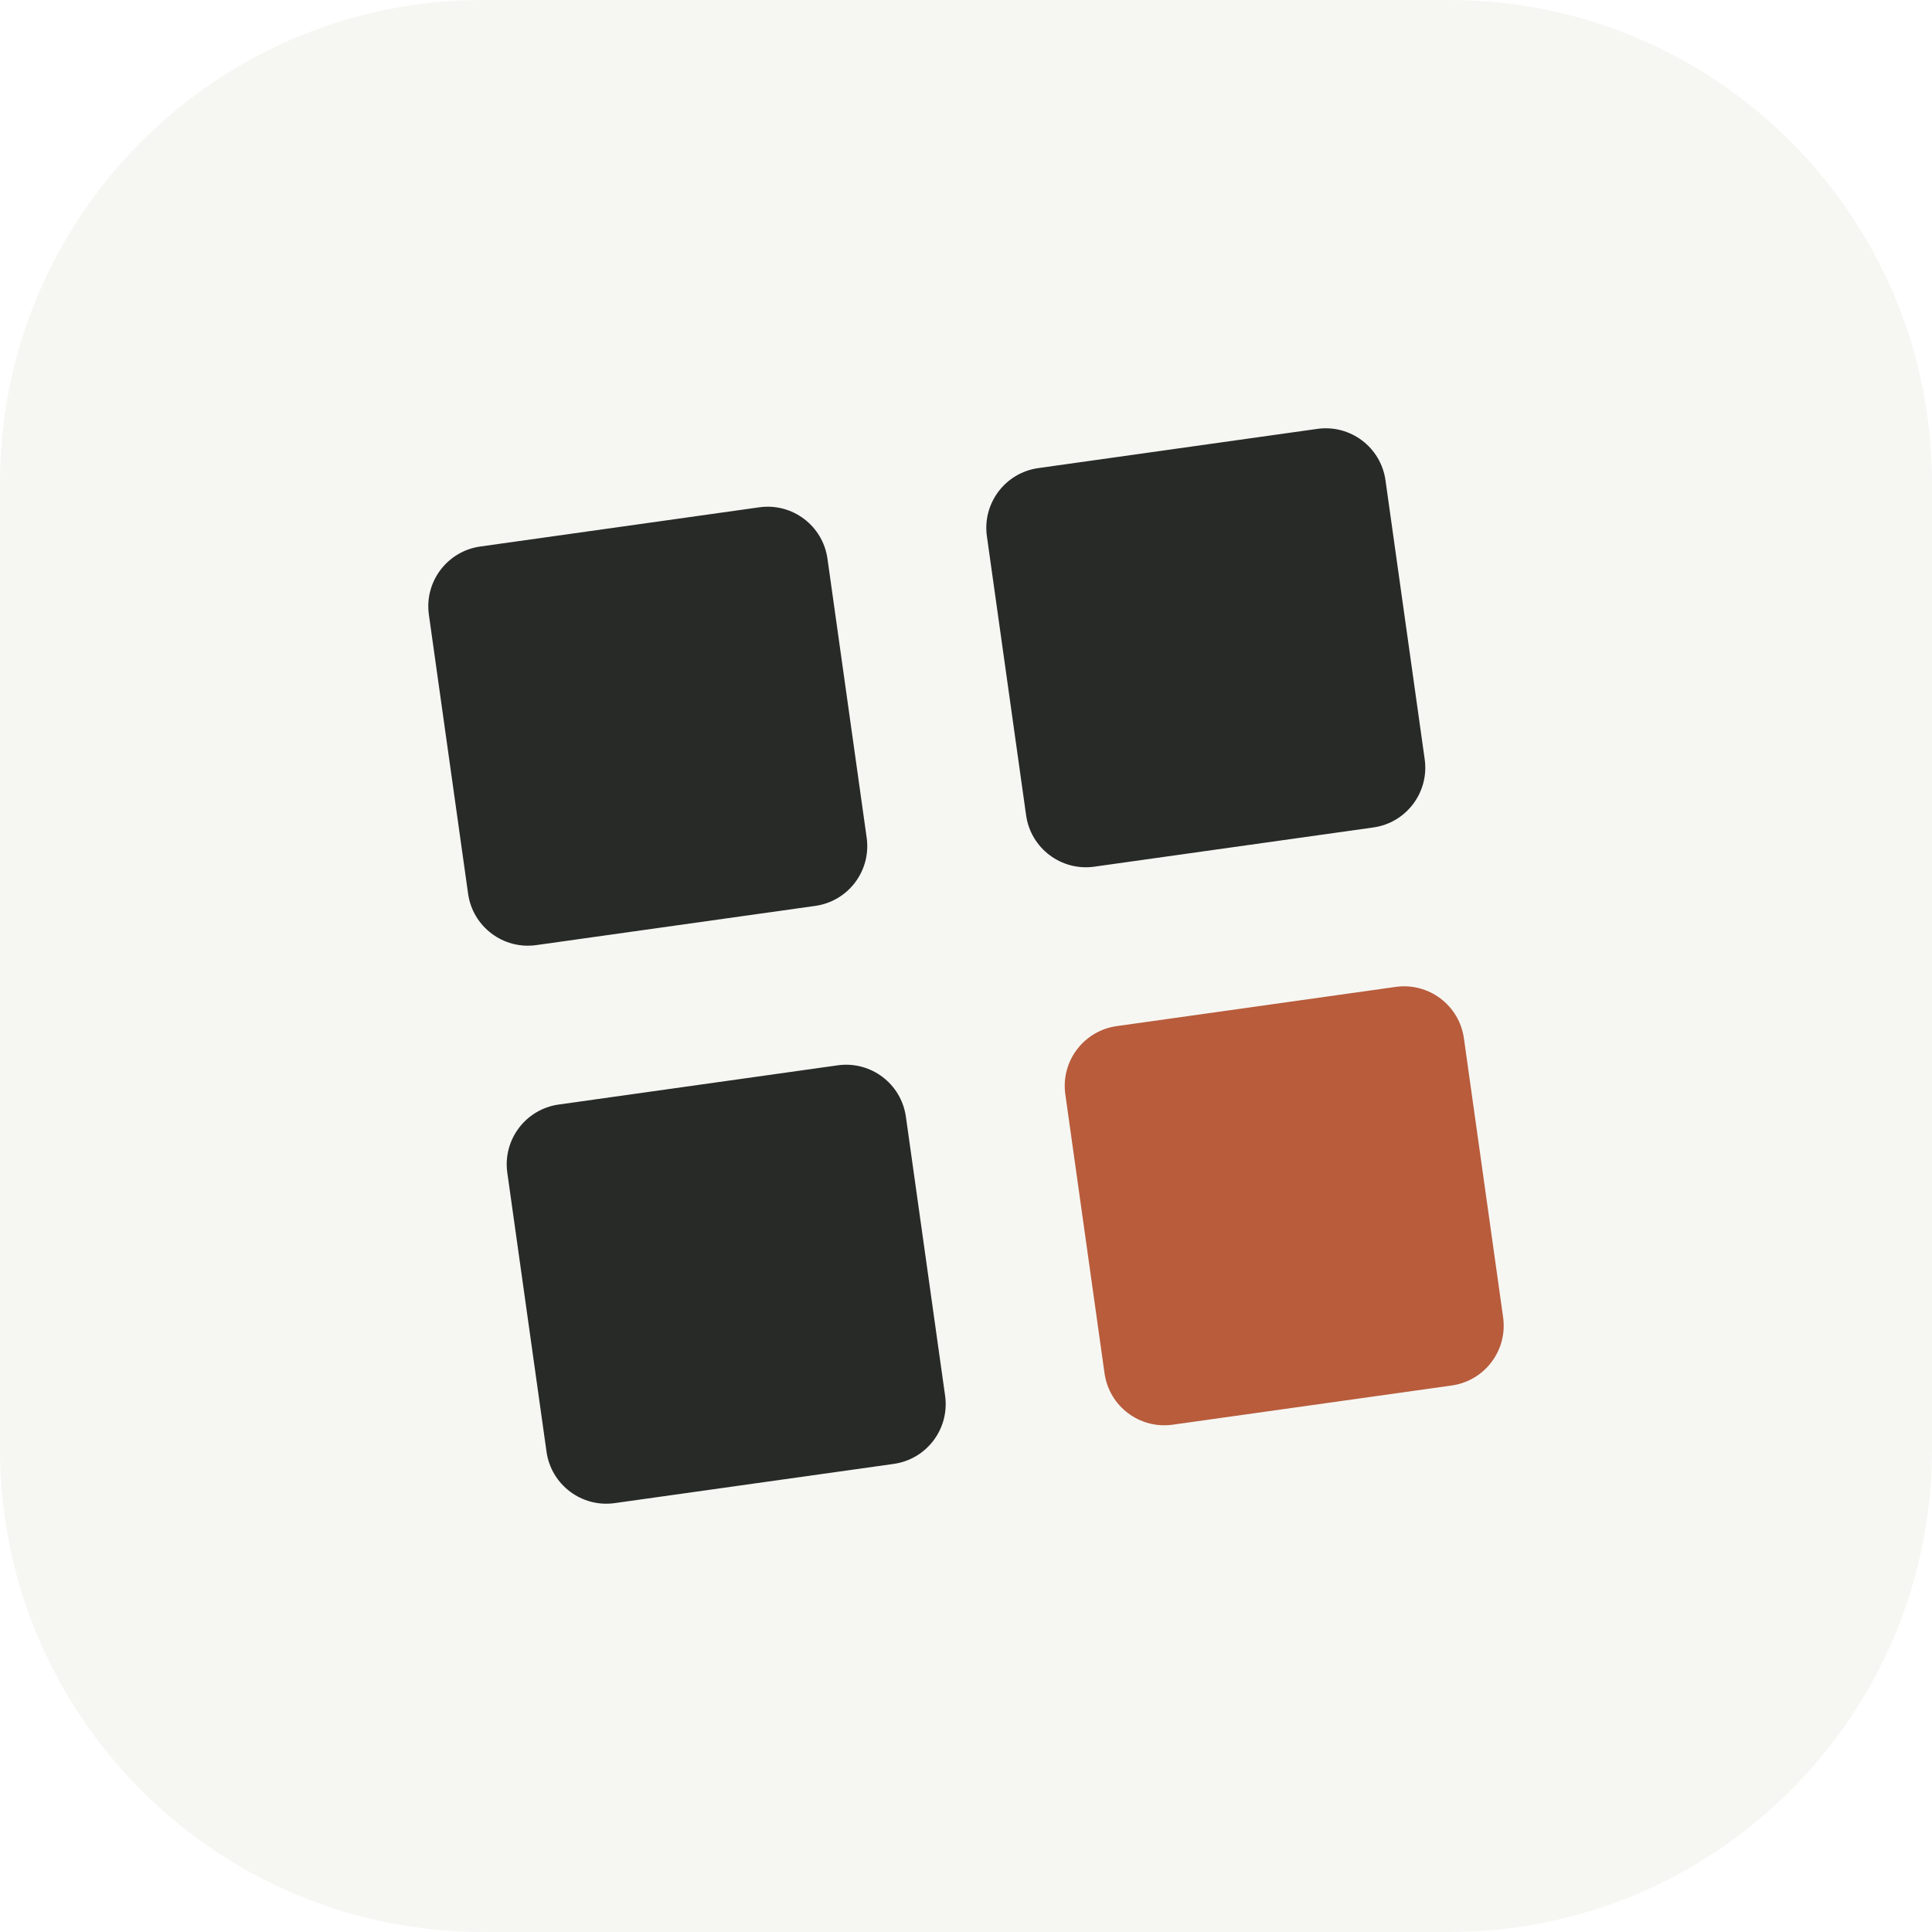
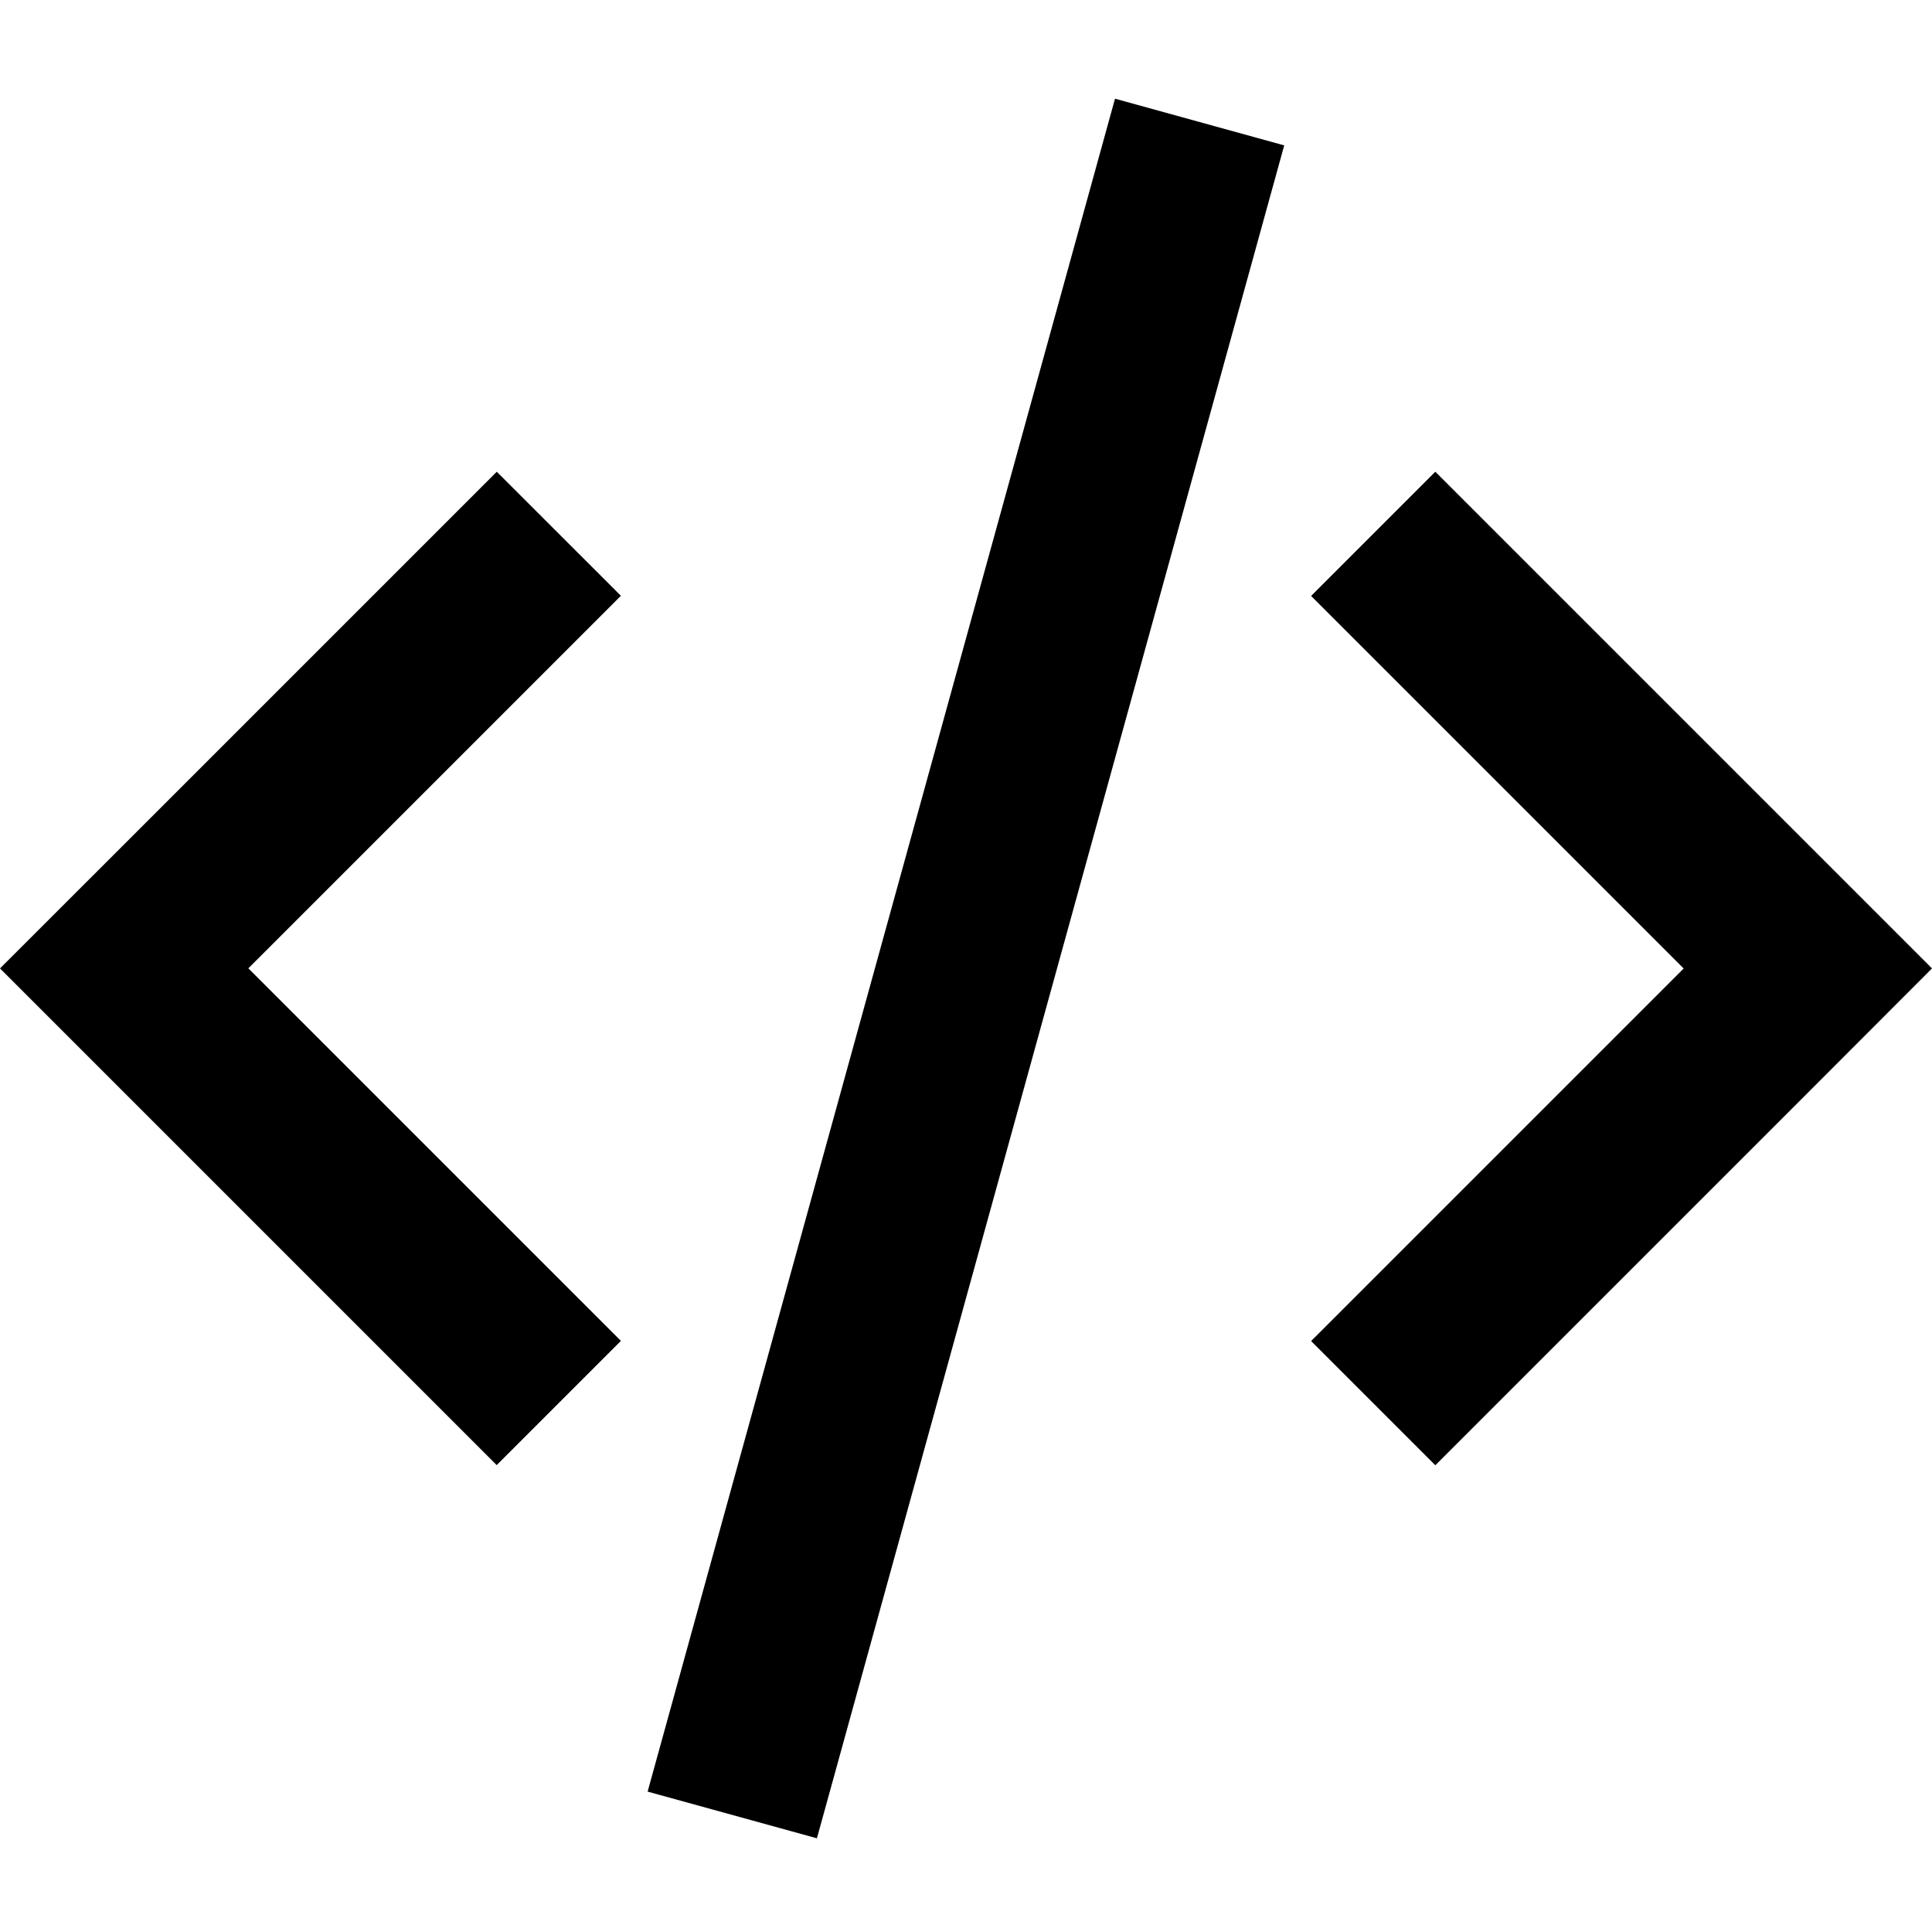
- <svg xmlns="http://www.w3.org/2000/svg" viewBox="0 0 48 48">
-   <rect width="48" height="48" rx="12" fill="#f6f7f3" />
-   <g transform="rotate(-8 24 24)">
-     <rect x="12" y="12" width="10" height="10" rx="1.5" fill="#282a27" />
-     <rect x="26" y="12" width="10" height="10" rx="1.5" fill="#282a27" />
-     <rect x="12" y="26" width="10" height="10" rx="1.5" fill="#282a27" />
-     <rect x="26" y="26" width="10" height="10" rx="1.5" fill="#b85c3c" />
-   </g>
+ <svg xmlns="http://www.w3.org/2000/svg" class="icon" style="width: 1em;height: 1em;vertical-align: middle;fill: currentColor;overflow: hidden;" viewBox="0 0 1024 1024" version="1.1">
+   <path d="M958.165 447.445L760.747 250.027l-65.835 65.835 197.461 197.461-197.461 197.461 65.835 65.835 197.461-197.461L1024 513.28l-65.835-65.835zM263.296 250.027l-197.461 197.461L0 513.28l65.835 65.835L263.253 776.533l65.835-65.835-197.461-197.461 197.461-197.461L263.253 249.984z m79.957 699.563l247.723-897.28 89.685 24.747-247.68 897.28-89.728-24.747z" />
</svg>
